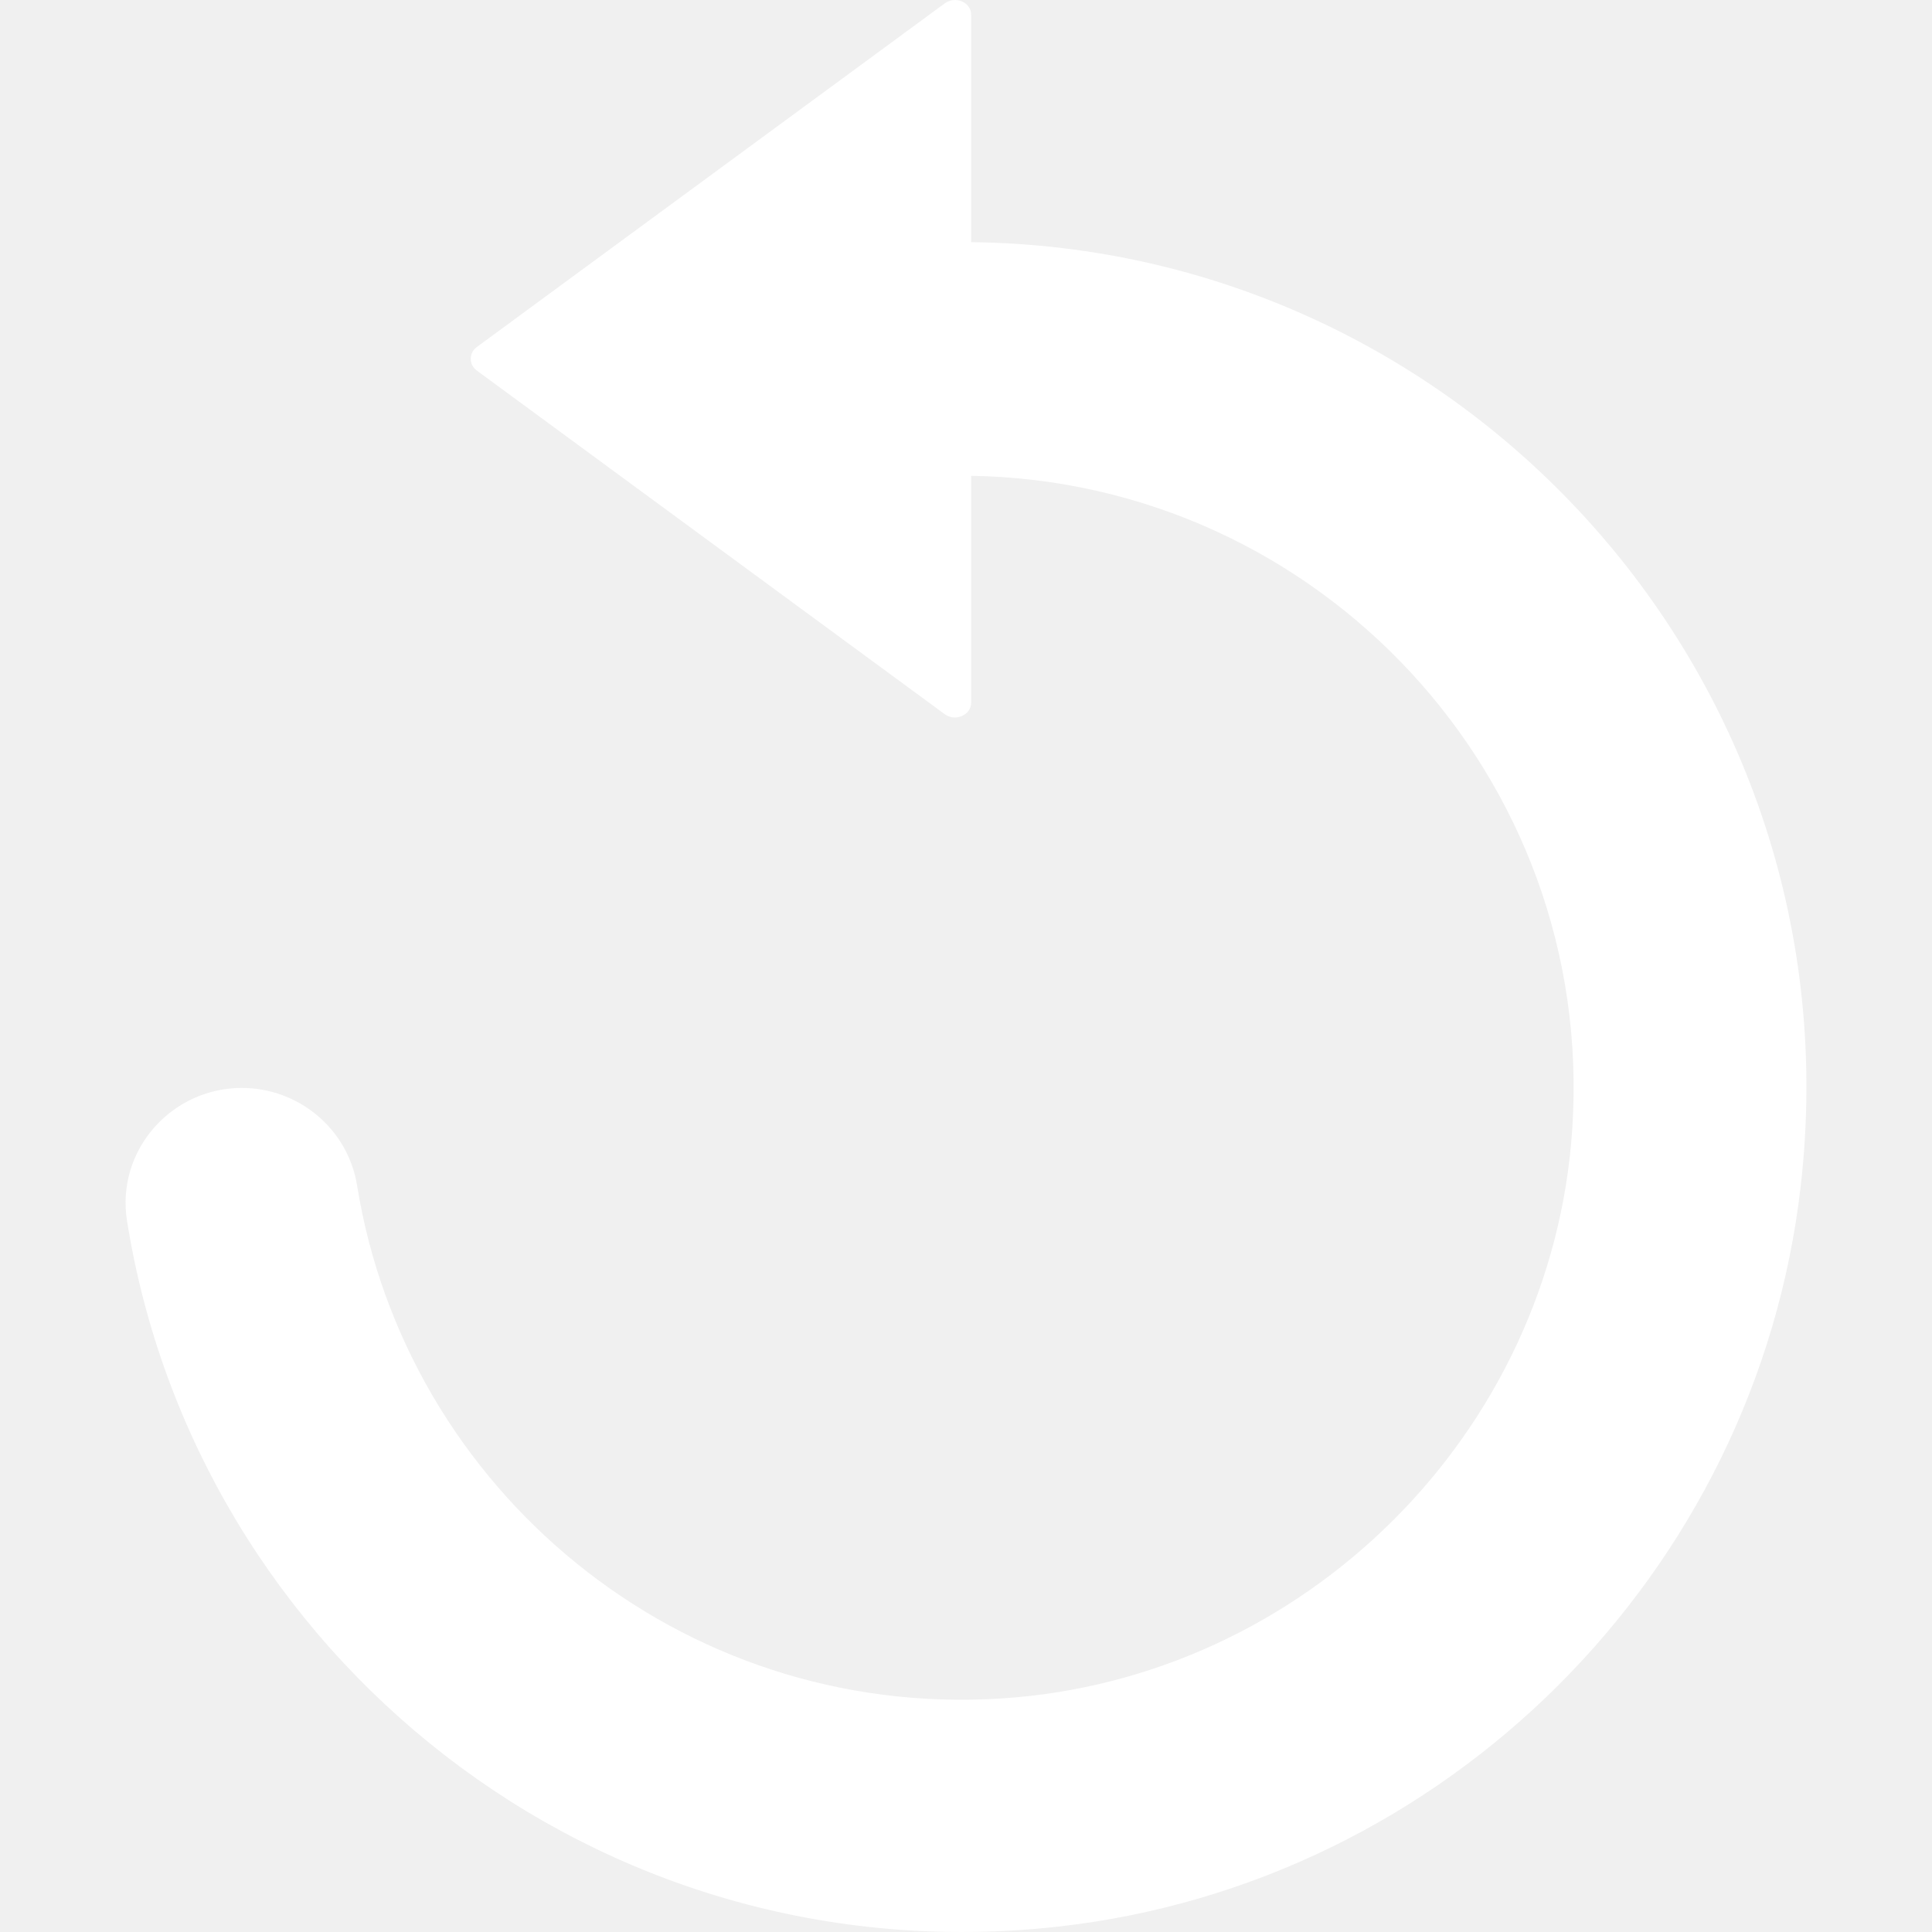
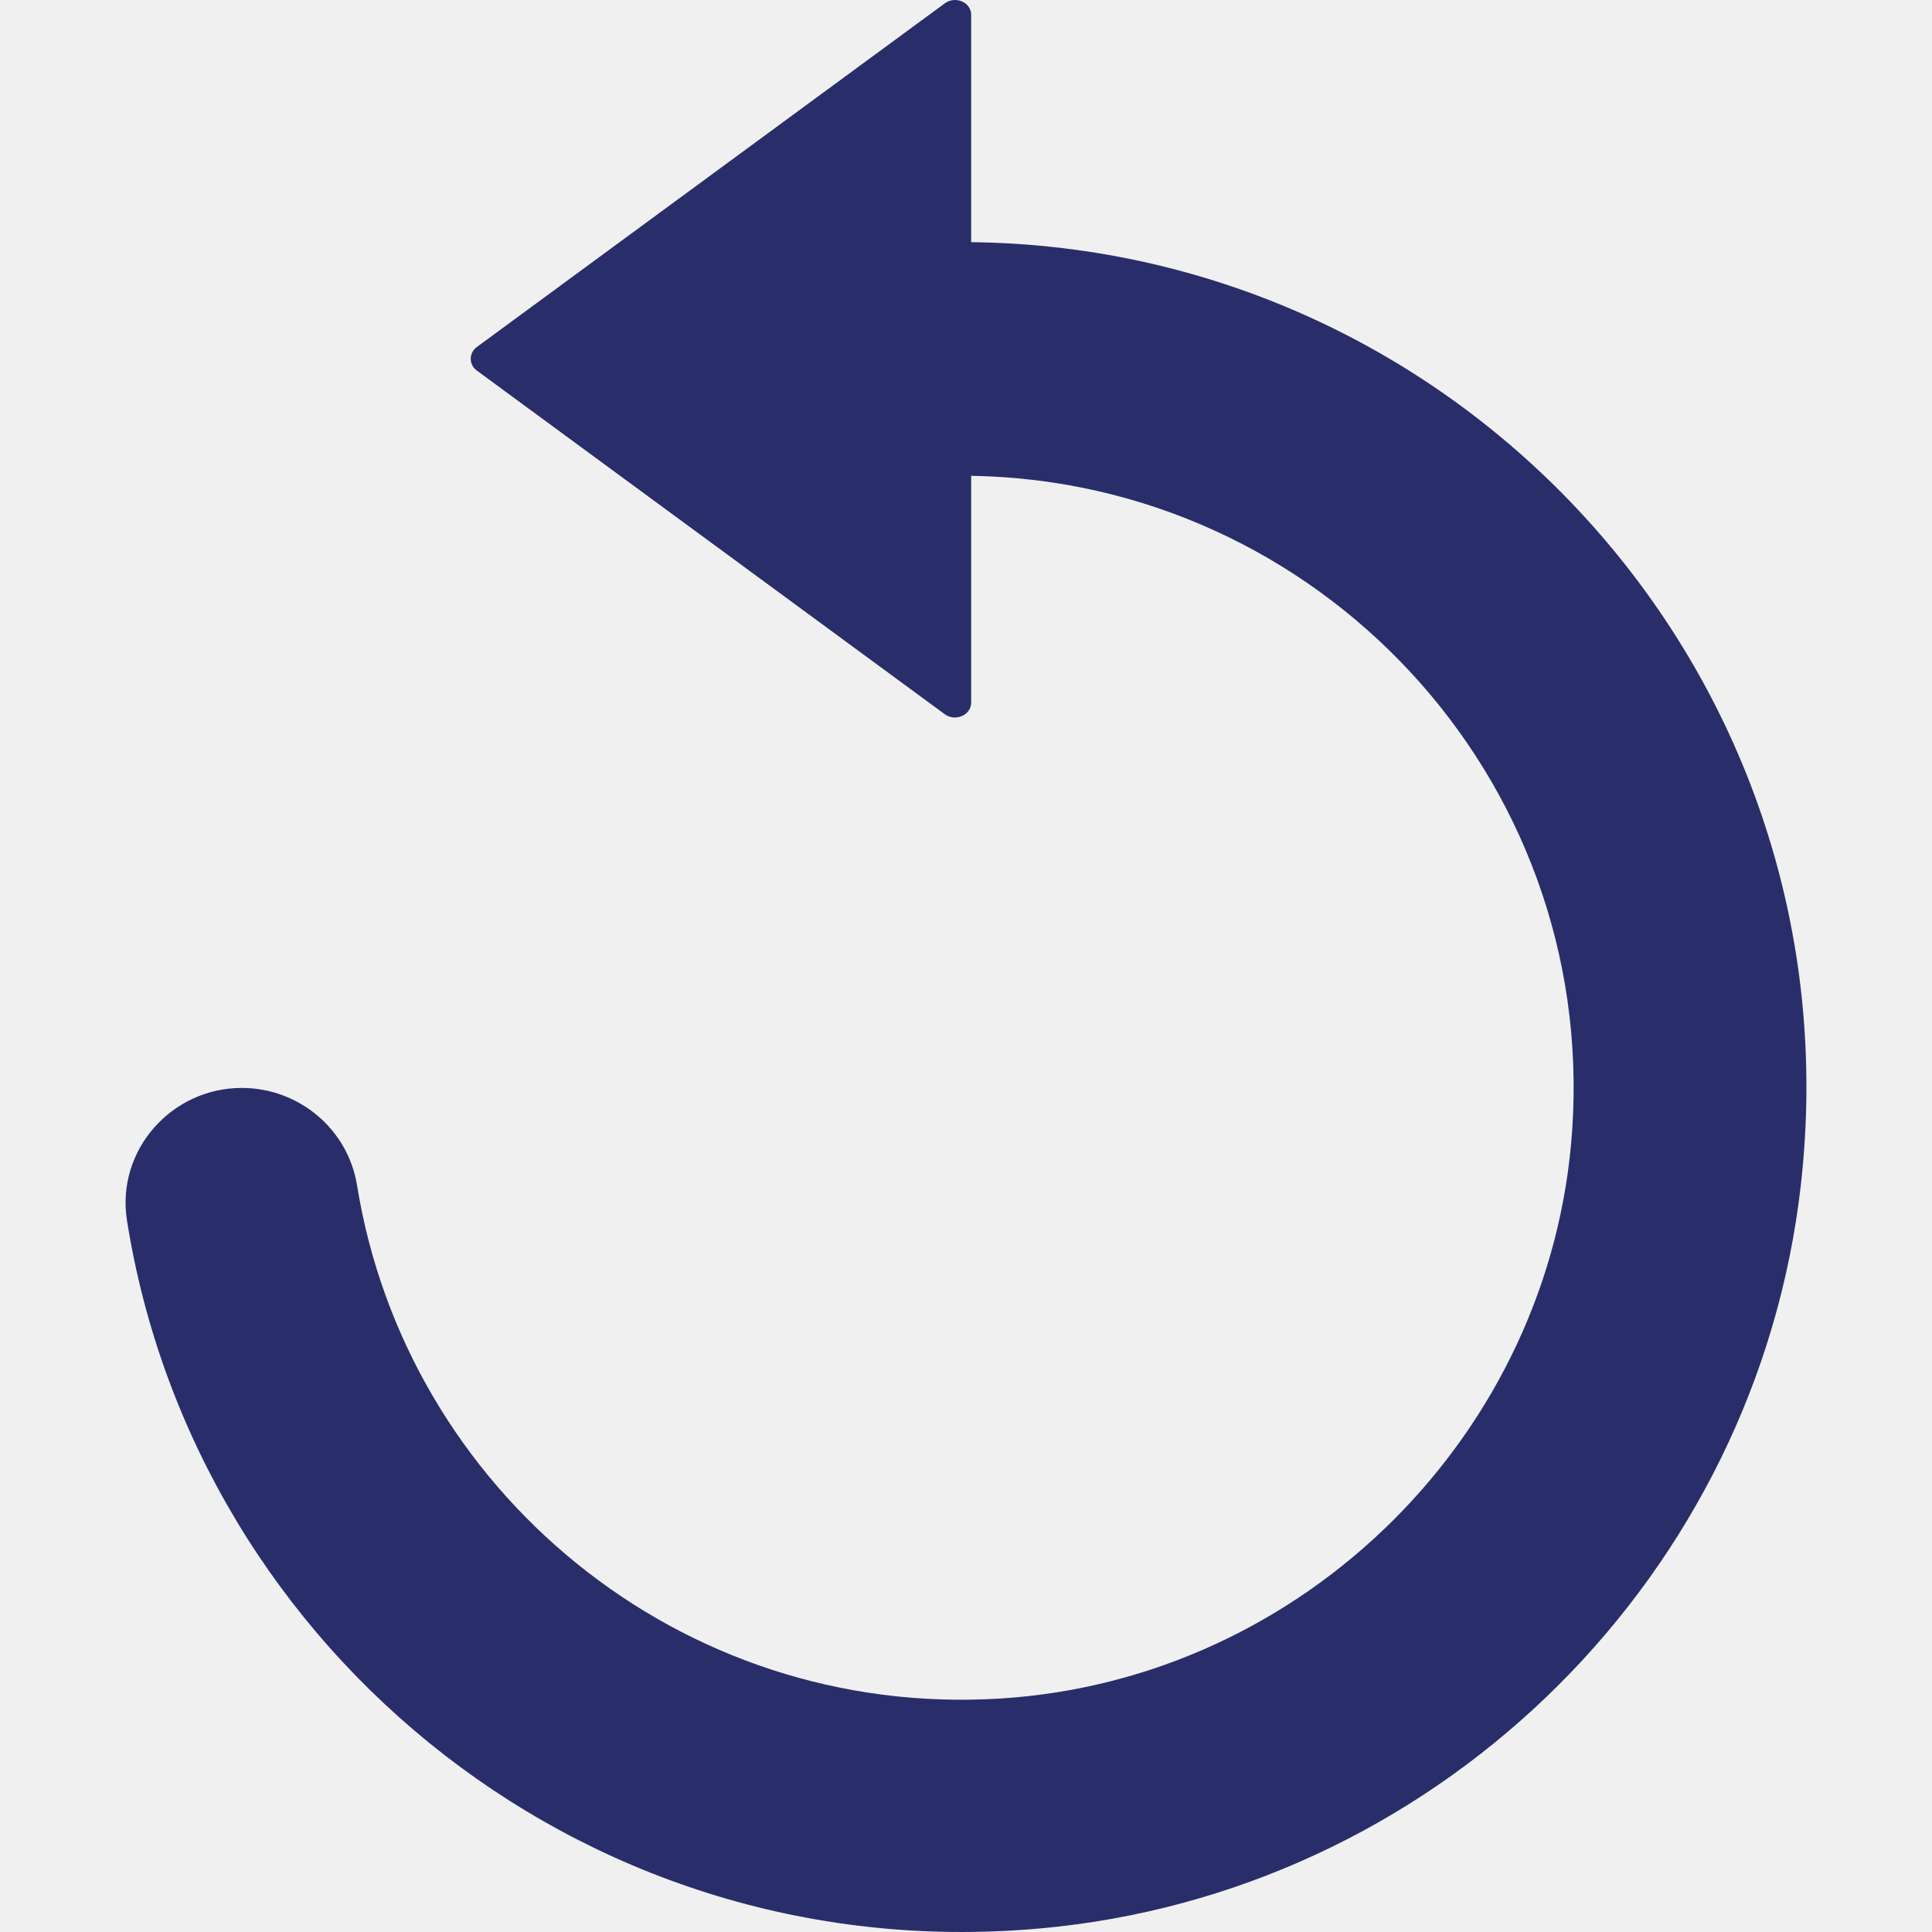
<svg xmlns="http://www.w3.org/2000/svg" version="1.1" id="Capa_1" x="0px" y="0px" viewBox="0 0 489.533 489.533" style="enable-background:new 0 0 489.533 489.533;" xml:space="preserve">
  <g>
-     <path fill="#FFFFFF" d="M268.175,488.161c98.2-11,176.9-89.5,188.1-187.7c14.7-128.4-85.1-237.7-210.2-239.1v-57.6c0-3.2-4-4.9-6.7-2.9   l-118.6,87.1c-2,1.5-2,4.4,0,5.9l118.6,87.1c2.7,2,6.7,0.2,6.7-2.9v-57.5c87.9,1.4,158.3,76.2,152.3,165.6   c-5.1,76.9-67.8,139.3-144.7,144.2c-81.5,5.2-150.8-53-163.2-130c-2.3-14.3-14.8-24.7-29.2-24.7c-17.9,0-31.9,15.9-29.1,33.6   C49.575,418.961,150.875,501.261,268.175,488.161z" />
+     <path fill="#292E6A" d="M268.175,488.161c98.2-11,176.9-89.5,188.1-187.7c14.7-128.4-85.1-237.7-210.2-239.1v-57.6c0-3.2-4-4.9-6.7-2.9   l-118.6,87.1c-2,1.5-2,4.4,0,5.9l118.6,87.1c2.7,2,6.7,0.2,6.7-2.9v-57.5c87.9,1.4,158.3,76.2,152.3,165.6   c-5.1,76.9-67.8,139.3-144.7,144.2c-81.5,5.2-150.8-53-163.2-130c-2.3-14.3-14.8-24.7-29.2-24.7c-17.9,0-31.9,15.9-29.1,33.6   C49.575,418.961,150.875,501.261,268.175,488.161z" />
  </g>
</svg>
